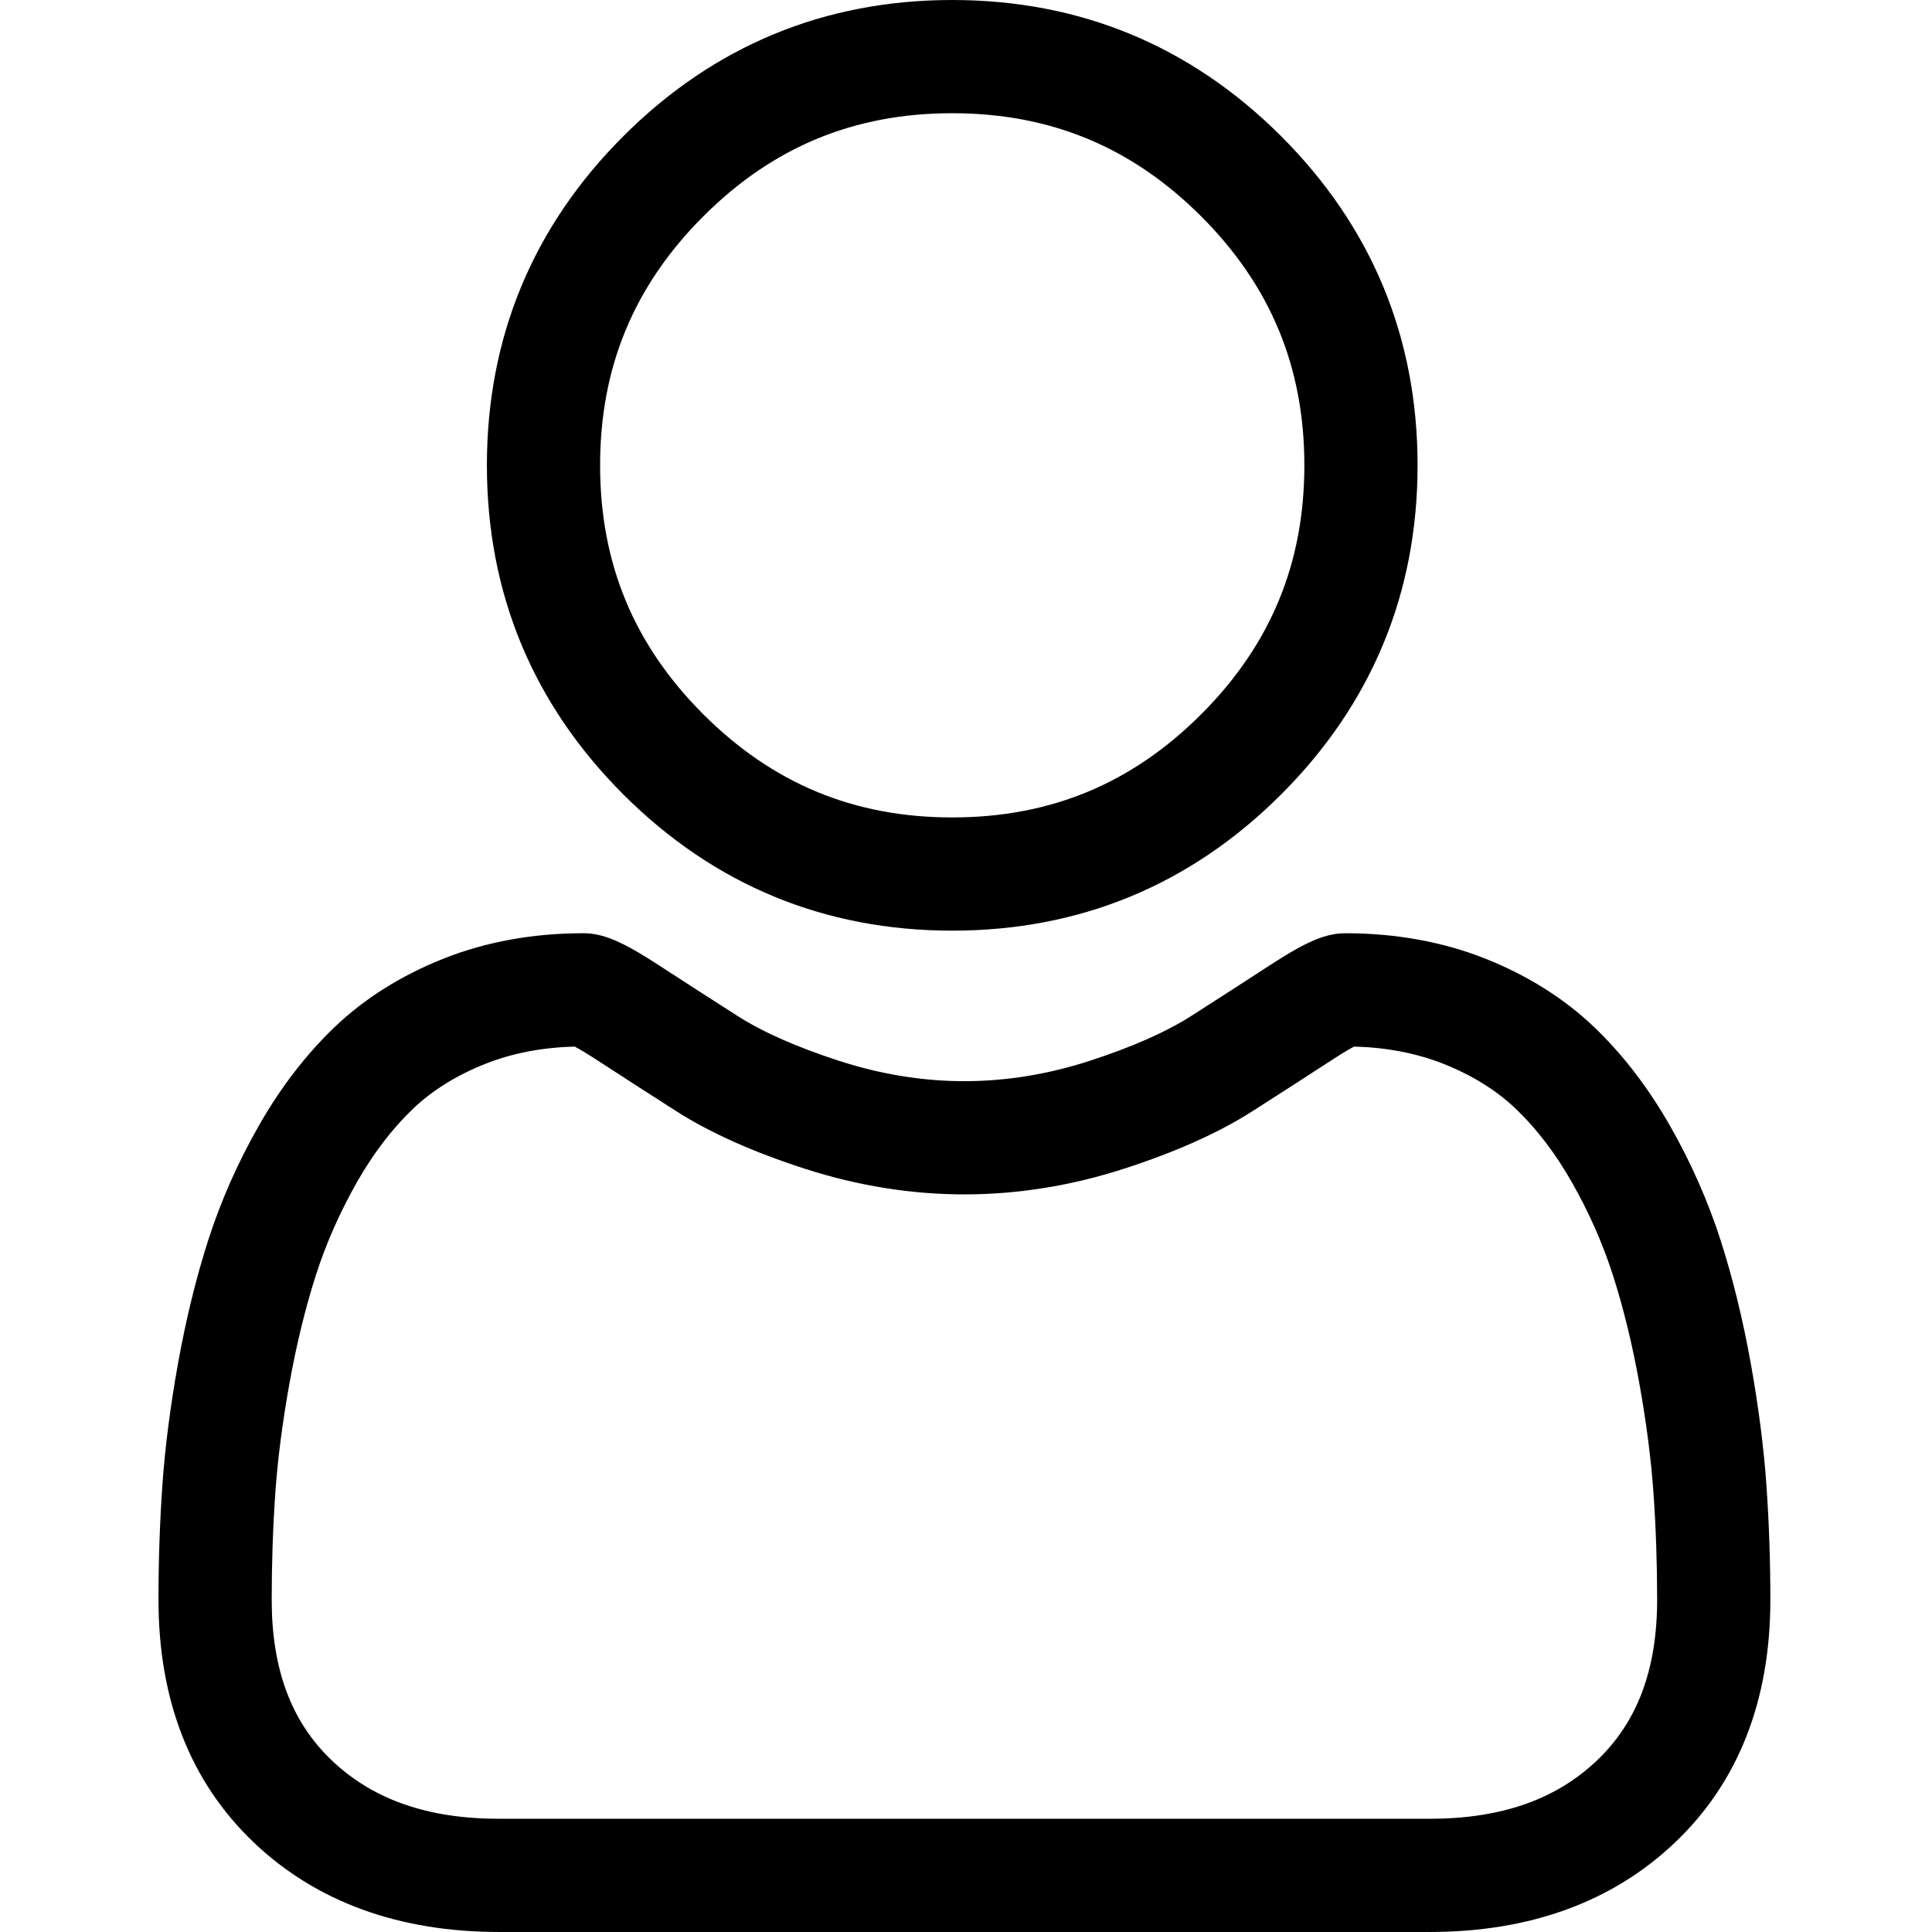
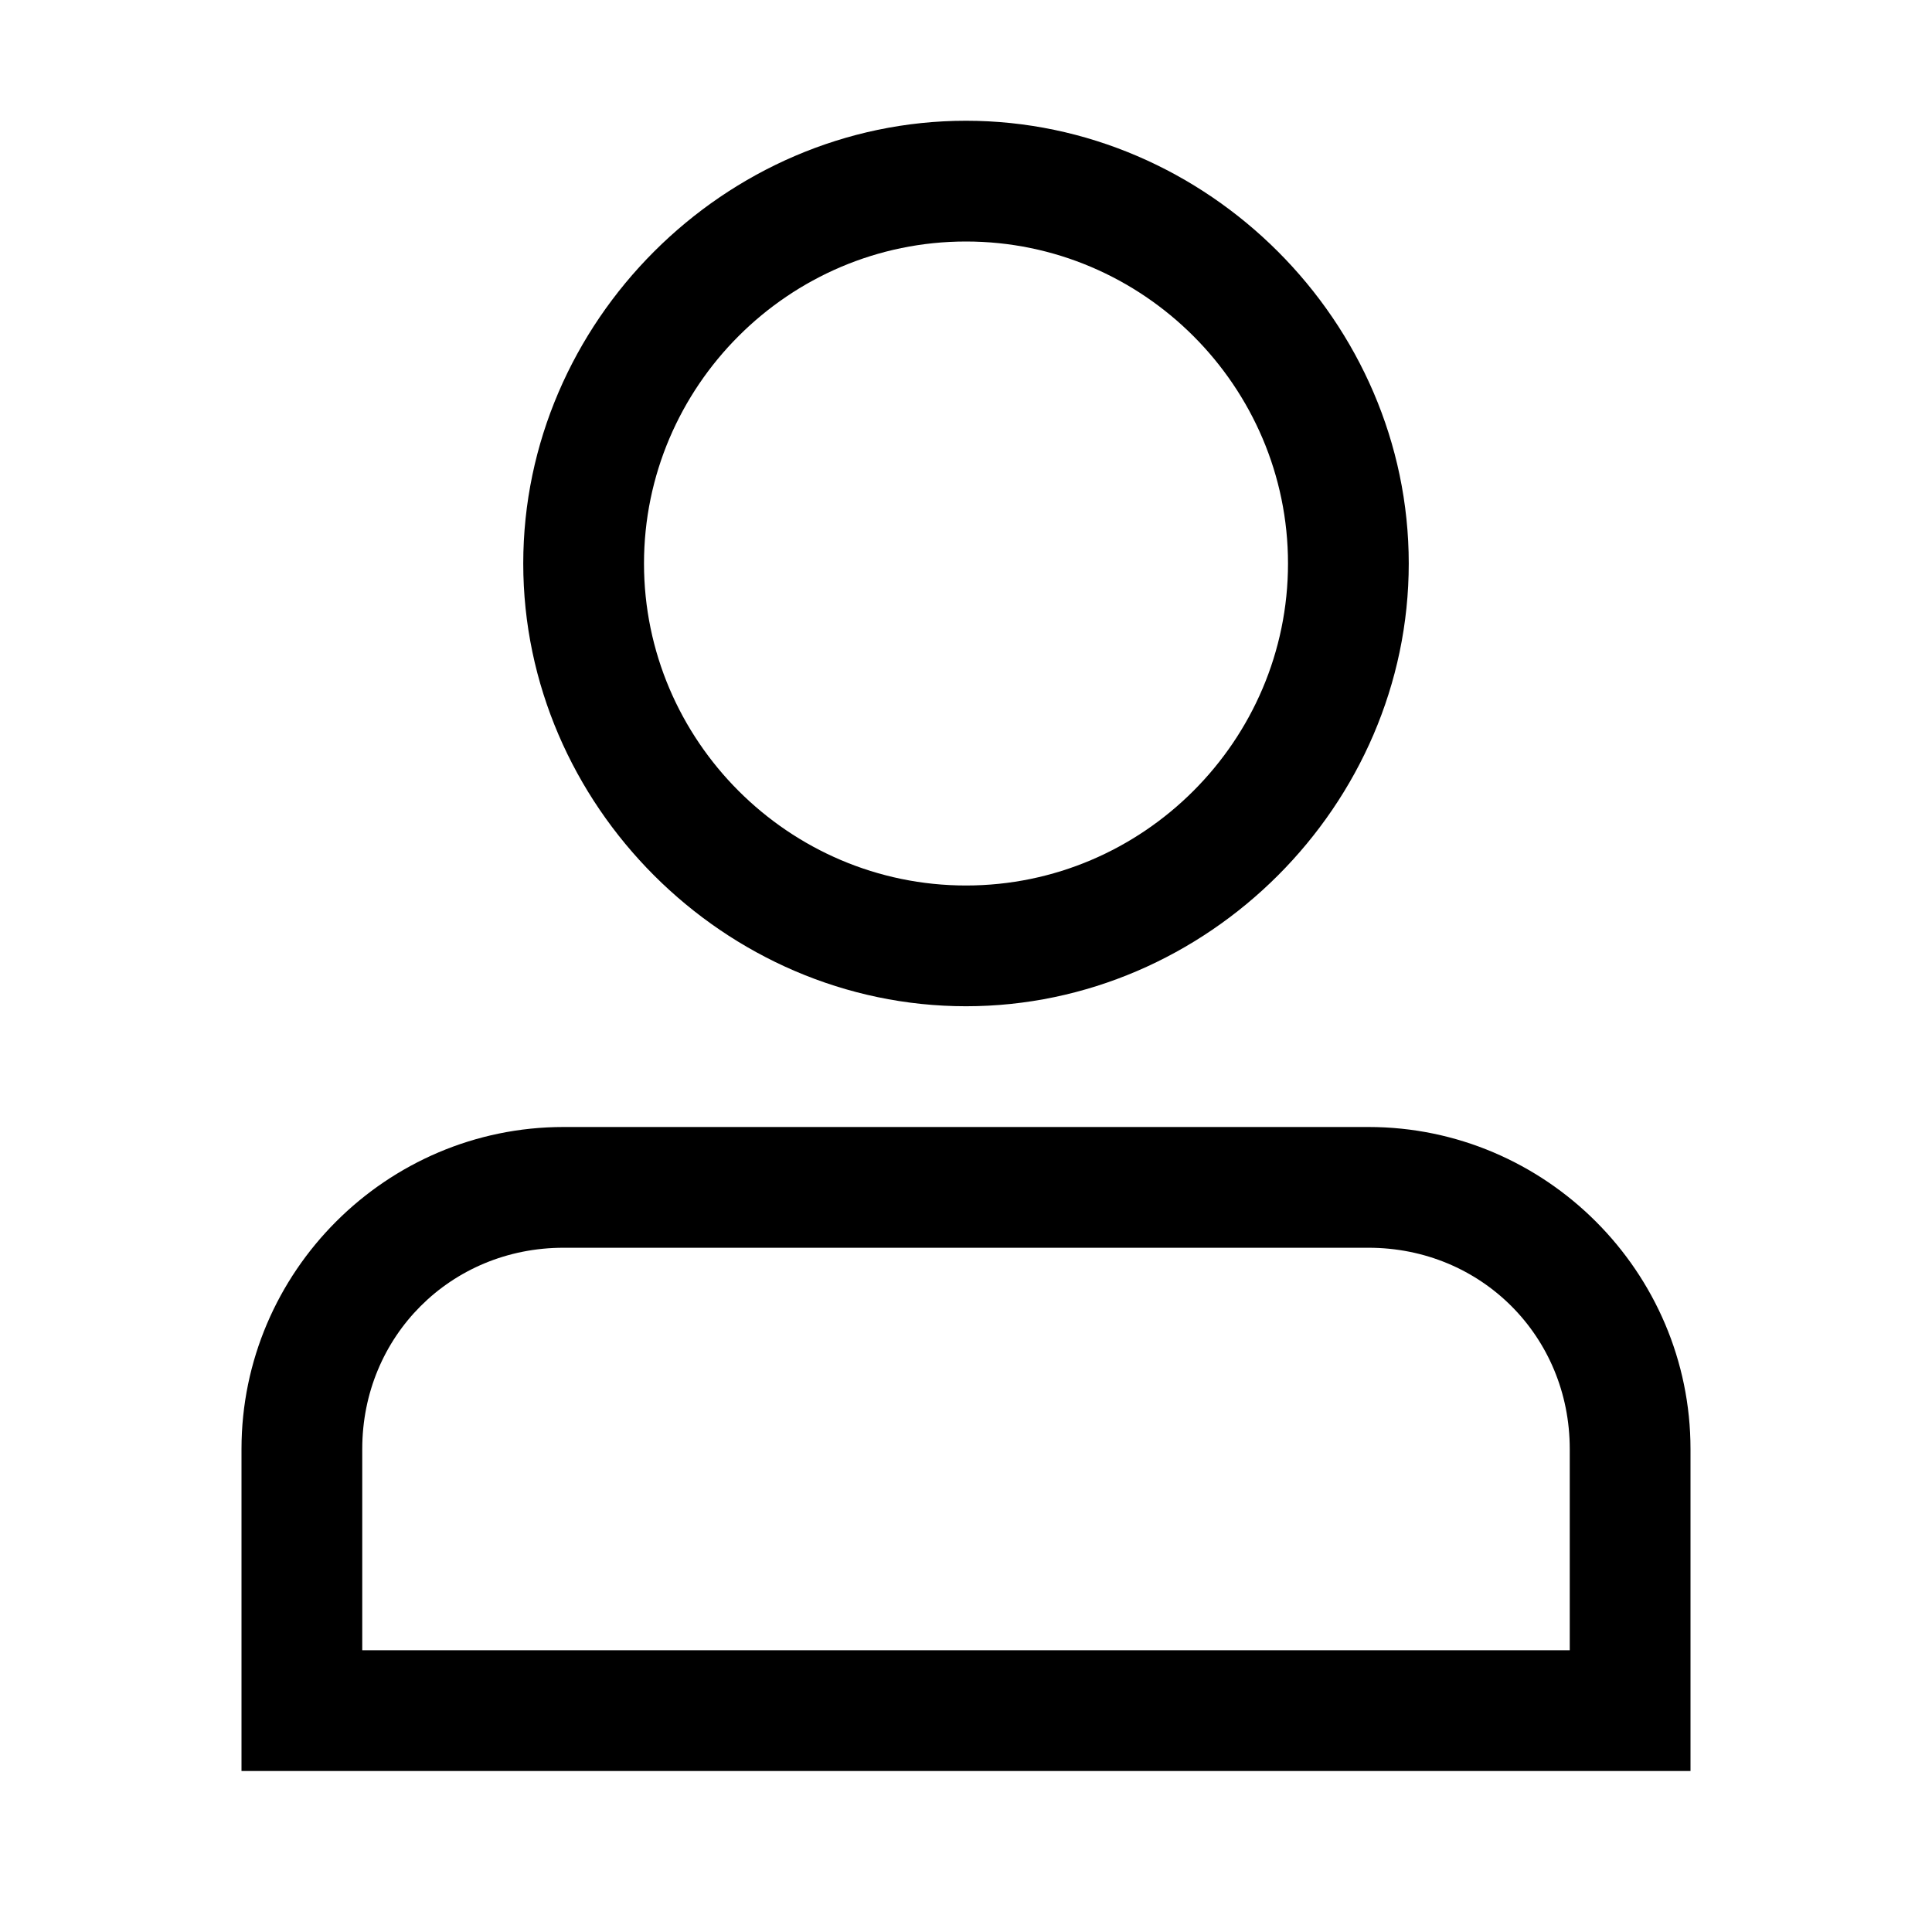
- <svg xmlns="http://www.w3.org/2000/svg" viewBox="-42 0 512 512.001">
-   <path d="m210.352 246.633c33.883 0 63.219-12.152 87.195-36.129 23.969-23.973 36.125-53.305 36.125-87.191 0-33.875-12.152-63.211-36.129-87.191-23.977-23.969-53.312-36.121-87.191-36.121-33.887 0-63.219 12.152-87.191 36.125s-36.129 53.309-36.129 87.188c0 33.887 12.156 63.223 36.129 87.195 23.98 23.969 53.316 36.125 87.191 36.125zm-65.973-189.293c18.395-18.395 39.973-27.336 65.973-27.336 25.996 0 47.578 8.941 65.977 27.336 18.395 18.398 27.34 39.98 27.34 65.973 0 26-8.945 47.578-27.34 65.977-18.398 18.398-39.98 27.34-65.977 27.34-25.992 0-47.57-8.945-65.973-27.34-18.398-18.395-27.344-39.977-27.344-65.977 0-25.992 8.945-47.574 27.344-65.973zm0 0" />
-   <path d="m426.129 393.703c-.691-9.977-2.09-20.859-4.148-32.352-2.078-11.578-4.754-22.523-7.957-32.527-3.312-10.34-7.809-20.551-13.375-30.336-5.77-10.156-12.551-19-20.16-26.277-7.957-7.613-17.699-13.734-28.965-18.199-11.227-4.441-23.668-6.691-36.977-6.691-5.227 0-10.281 2.145-20.043 8.5-6.008 3.918-13.035 8.449-20.879 13.461-6.707 4.273-15.793 8.277-27.016 11.902-10.949 3.543-22.066 5.34-33.043 5.34-10.969 0-22.086-1.797-33.043-5.34-11.211-3.621-20.301-7.625-26.996-11.898-7.77-4.965-14.801-9.496-20.898-13.469-9.754-6.355-14.809-8.5-20.035-8.5-13.312 0-25.75 2.254-36.973 6.699-11.258 4.457-21.004 10.578-28.969 18.199-7.609 7.281-14.391 16.121-20.156 26.273-5.559 9.785-10.059 19.992-13.371 30.34-3.199 10.004-5.875 20.945-7.953 32.523-2.062 11.477-3.457 22.363-4.148 32.363-.68 9.777-1.023 19.953-1.023 30.234 0 26.727 8.496 48.363 25.25 64.32 16.547 15.746 38.438 23.73 65.066 23.73h246.531c26.621 0 48.512-7.984 65.062-23.73 16.758-15.945 25.254-37.59 25.254-64.324-.004-10.316-.352-20.492-1.035-30.242zm-44.906 72.828c-10.934 10.406-25.449 15.465-44.379 15.465h-246.527c-18.934 0-33.449-5.059-44.379-15.461-10.723-10.207-15.934-24.141-15.934-42.586 0-9.594.316-19.066.949-28.16.617-8.922 1.879-18.723 3.75-29.137 1.848-10.285 4.199-19.938 6.996-28.676 2.684-8.379 6.344-16.676 10.883-24.668 4.332-7.617 9.316-14.152 14.816-19.418 5.145-4.926 11.629-8.957 19.27-11.98 7.066-2.797 15.008-4.328 23.629-4.559 1.051.559 2.922 1.625 5.953 3.602 6.168 4.02 13.277 8.605 21.137 13.625 8.859 5.648 20.273 10.75 33.91 15.152 13.941 4.508 28.16 6.797 42.273 6.797 14.113 0 28.336-2.289 42.27-6.793 13.648-4.41 25.059-9.508 33.93-15.164 8.043-5.141 14.953-9.594 21.121-13.617 3.031-1.973 4.902-3.043 5.953-3.602 8.625.23 16.566 1.762 23.637 4.559 7.637 3.023 14.121 7.059 19.266 11.98 5.5 5.262 10.484 11.797 14.816 19.422 4.543 7.988 8.207 16.289 10.887 24.66 2.801 8.75 5.156 18.398 7 28.676 1.867 10.434 3.133 20.238 3.75 29.145v.008c.637 9.059.957 18.527.961 28.148-.004 18.449-5.215 32.379-15.938 42.582zm0 0" />
+ <svg xmlns="http://www.w3.org/2000/svg" viewBox="0 0 24 24">
+   <path class="st0" d="M12 12.5C9 12.5 6.5 10 6.5 7S9 1.5 12 1.5 17.5 4 17.5 7 15 12.5 12 12.5zM12 3C9.8 3 8 4.8 8 7s1.8 4 4 4 4-1.8 4-4-1.8-4-4-4zM17 15.5c1.4 0 2.5 1.1 2.5 2.5v2.5h-15V18c0-1.4 1.1-2.5 2.5-2.5h10m0-1.5H7c-2.2 0-4 1.8-4 4v4h18v-4c0-2.2-1.8-4-4-4z" />
</svg>
